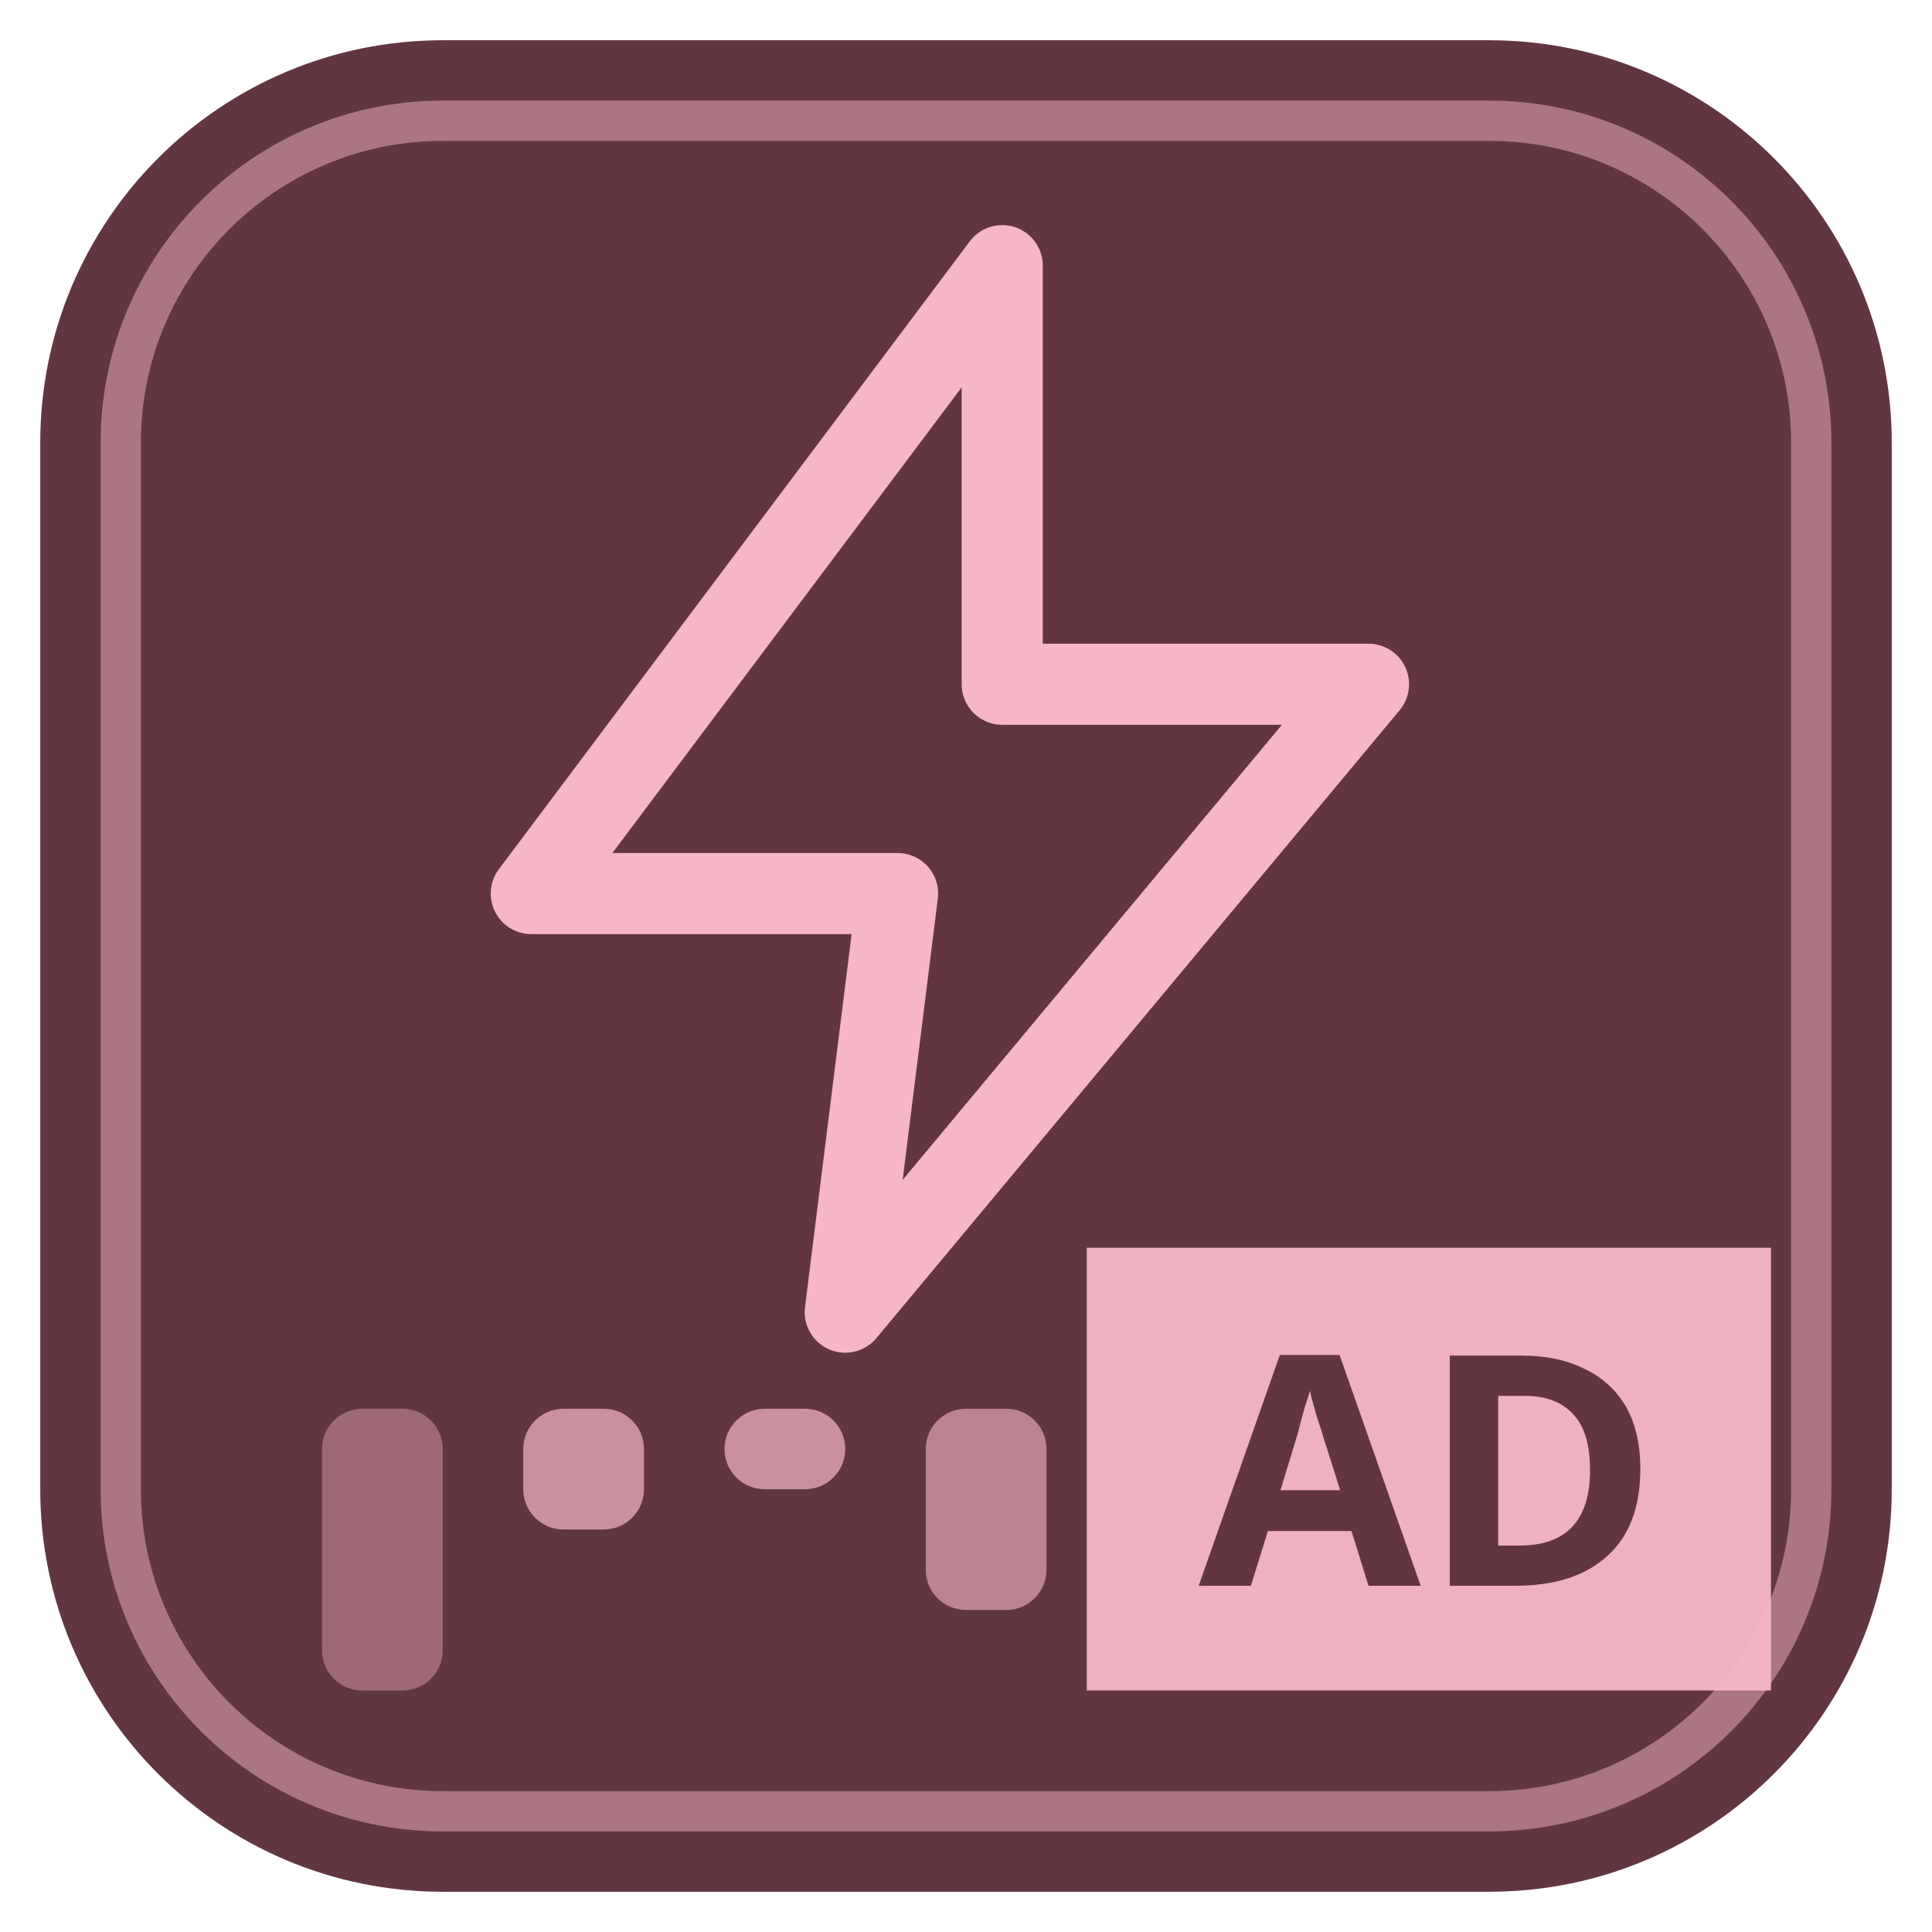
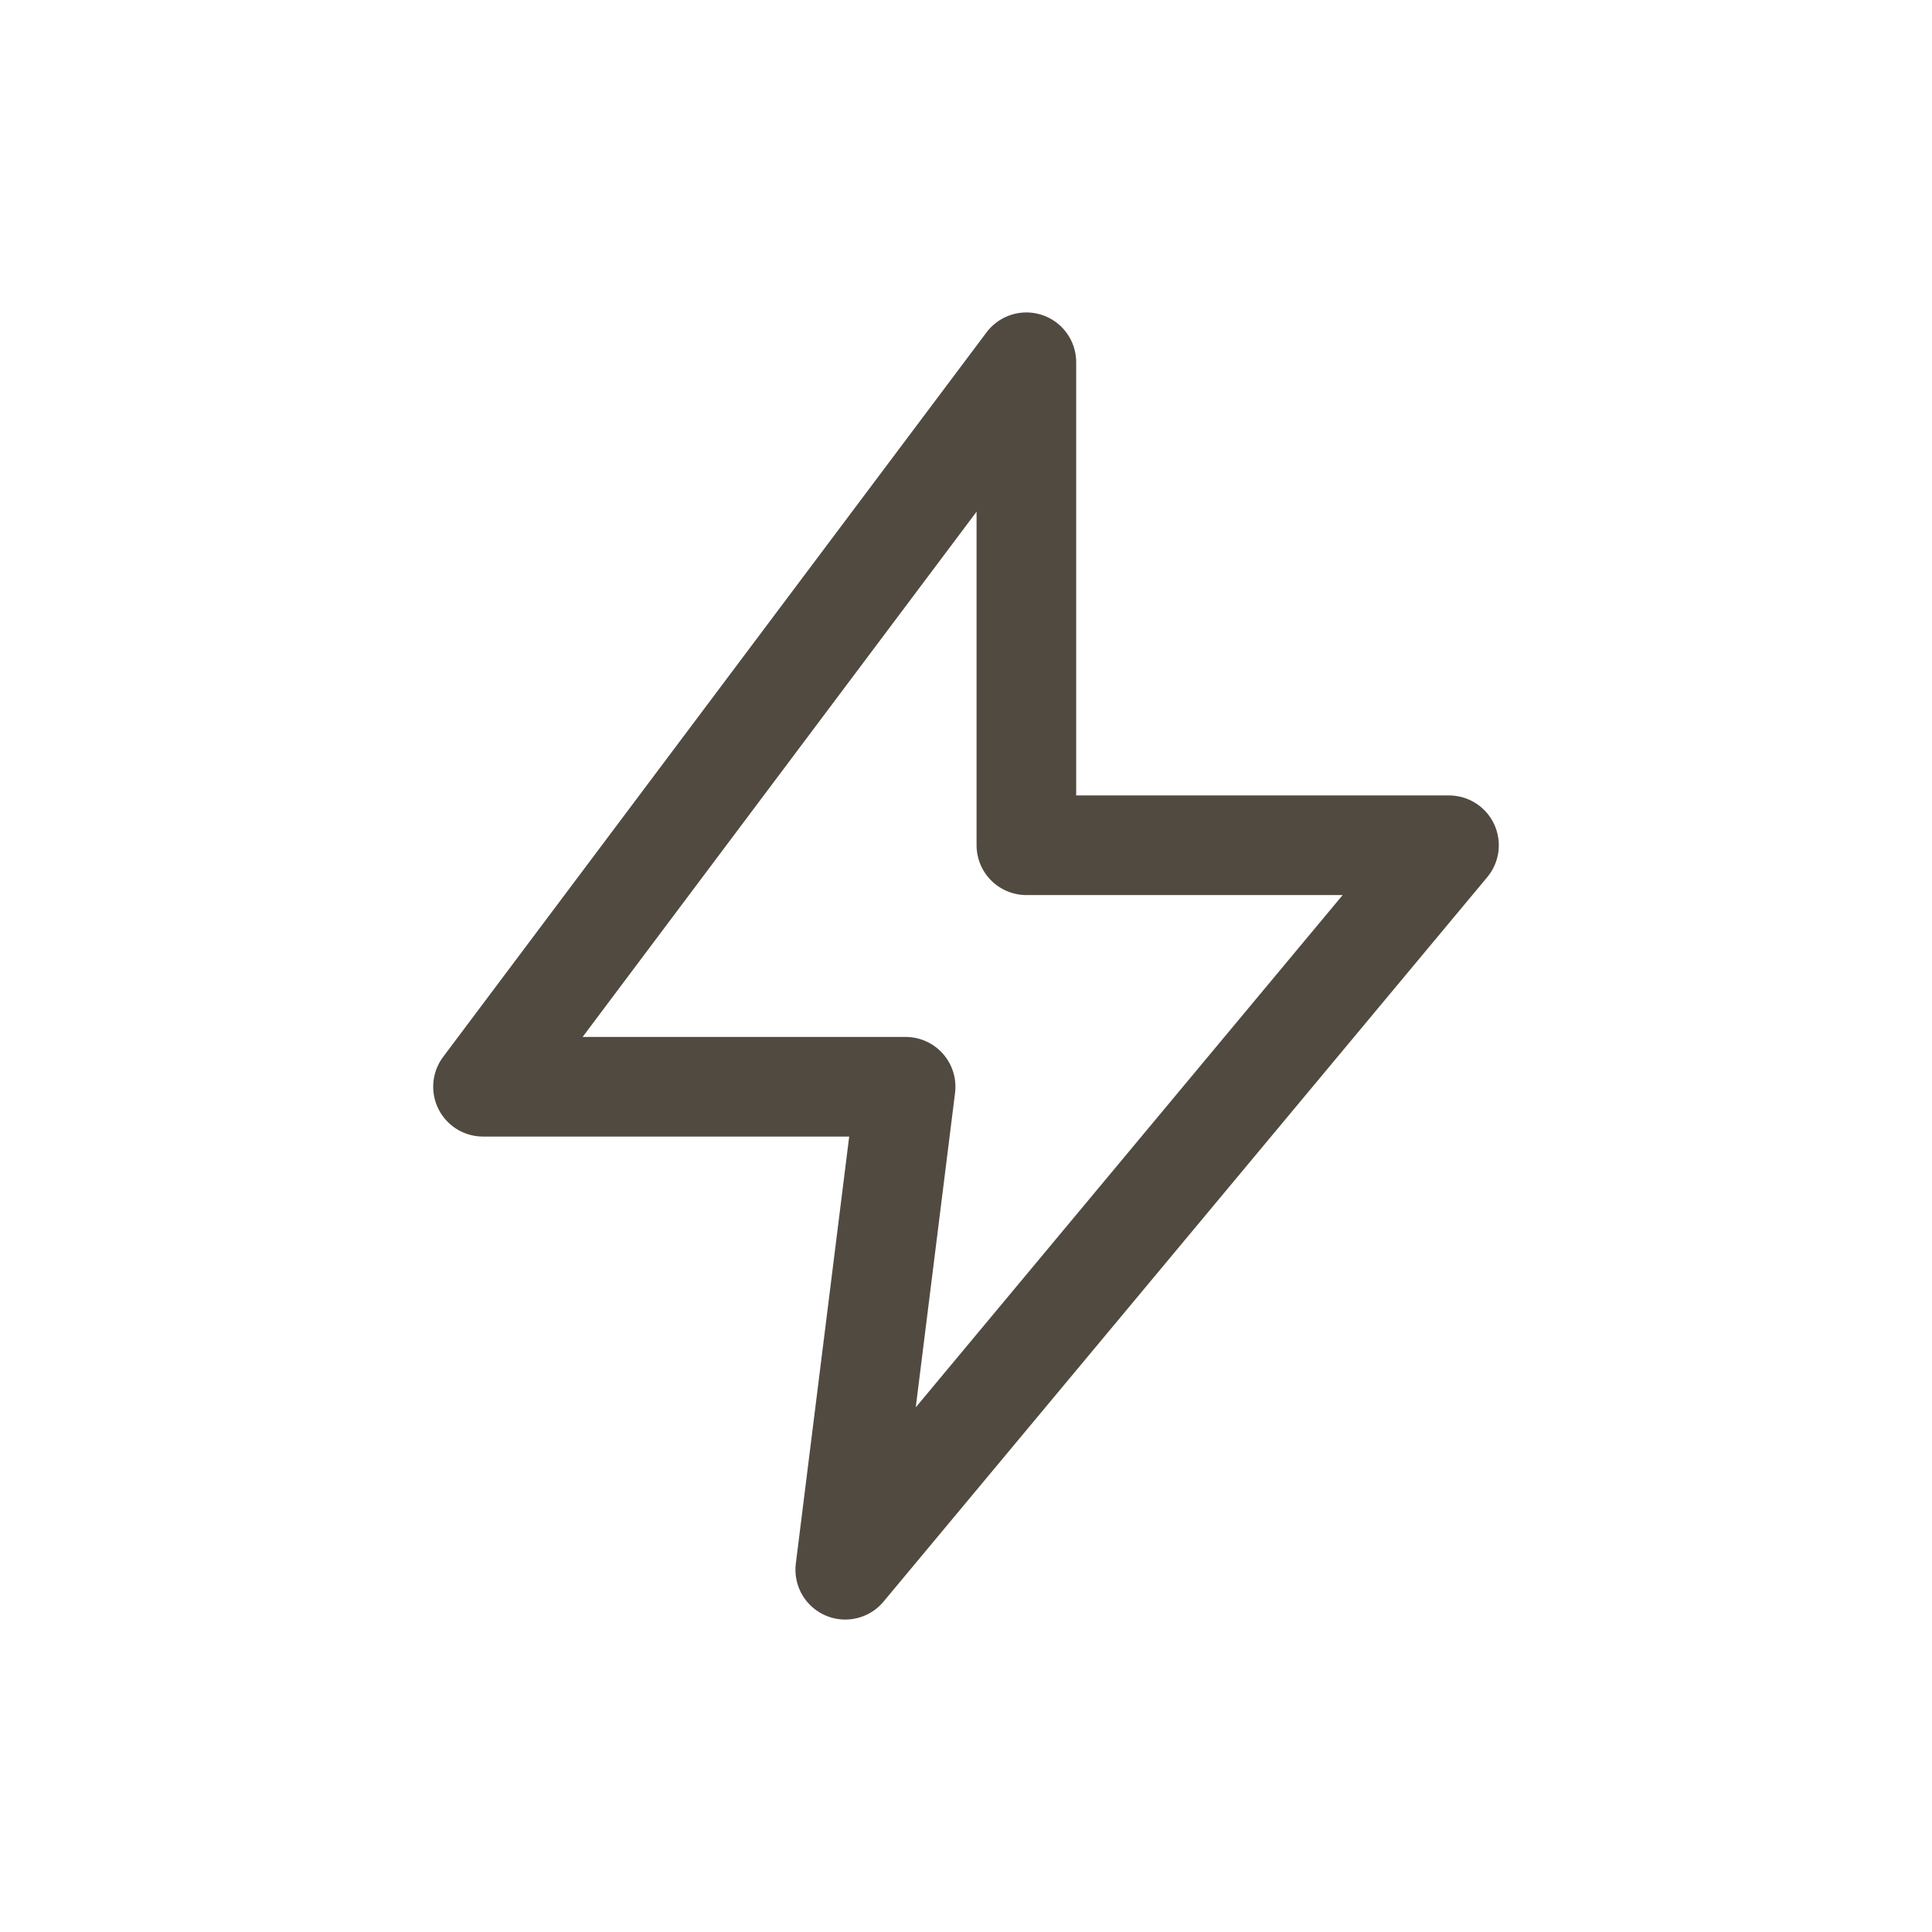
- <svg xmlns="http://www.w3.org/2000/svg" viewBox="0 0 48 48">
-   <rect x="1" y="1" width="46" height="46" rx="10" fill="#623641" />
-   <rect x="3" y="3" width="42" height="42" rx="8" fill="none" stroke="#f5b7c8" stroke-opacity=".5" />
-   <g transform="translate(8 4) scale(1.3)" fill="none" stroke="#f5b7c8" stroke-width="1.55" stroke-linecap="round" stroke-linejoin="round">
+ <svg xmlns="http://www.w3.org/2000/svg" viewBox="0 0 48 48" aria-hidden="true">
+   <g transform="translate(6 6) scale(1.5)" fill="none" stroke="#514a41" stroke-width="1.65" stroke-linecap="round" stroke-linejoin="round">
    <path d="m13 2-9 12h7l-1 8 10-12h-7Z" />
  </g>
-   <rect x="8" y="35" width="3" height="7" rx="1" fill="#f5b7c8" opacity=".4" />
-   <rect x="13" y="35" width="3" height="3" rx="1" fill="#f5b7c8" opacity=".7" />
-   <rect x="18" y="35" width="3" height="2" rx="1" fill="#f5b7c8" opacity=".7" />
-   <rect x="23" y="35" width="3" height="5" rx="1" fill="#f5b7c8" opacity=".6" />
-   <path d="M27 31h17v11H27z" fill="#f5b7c8" opacity=".95" />
-   <text x="35.5" y="39.4" fill="#623641" text-anchor="middle" font-family="sans-serif" font-size="8" font-weight="bold">AD</text>
</svg>
